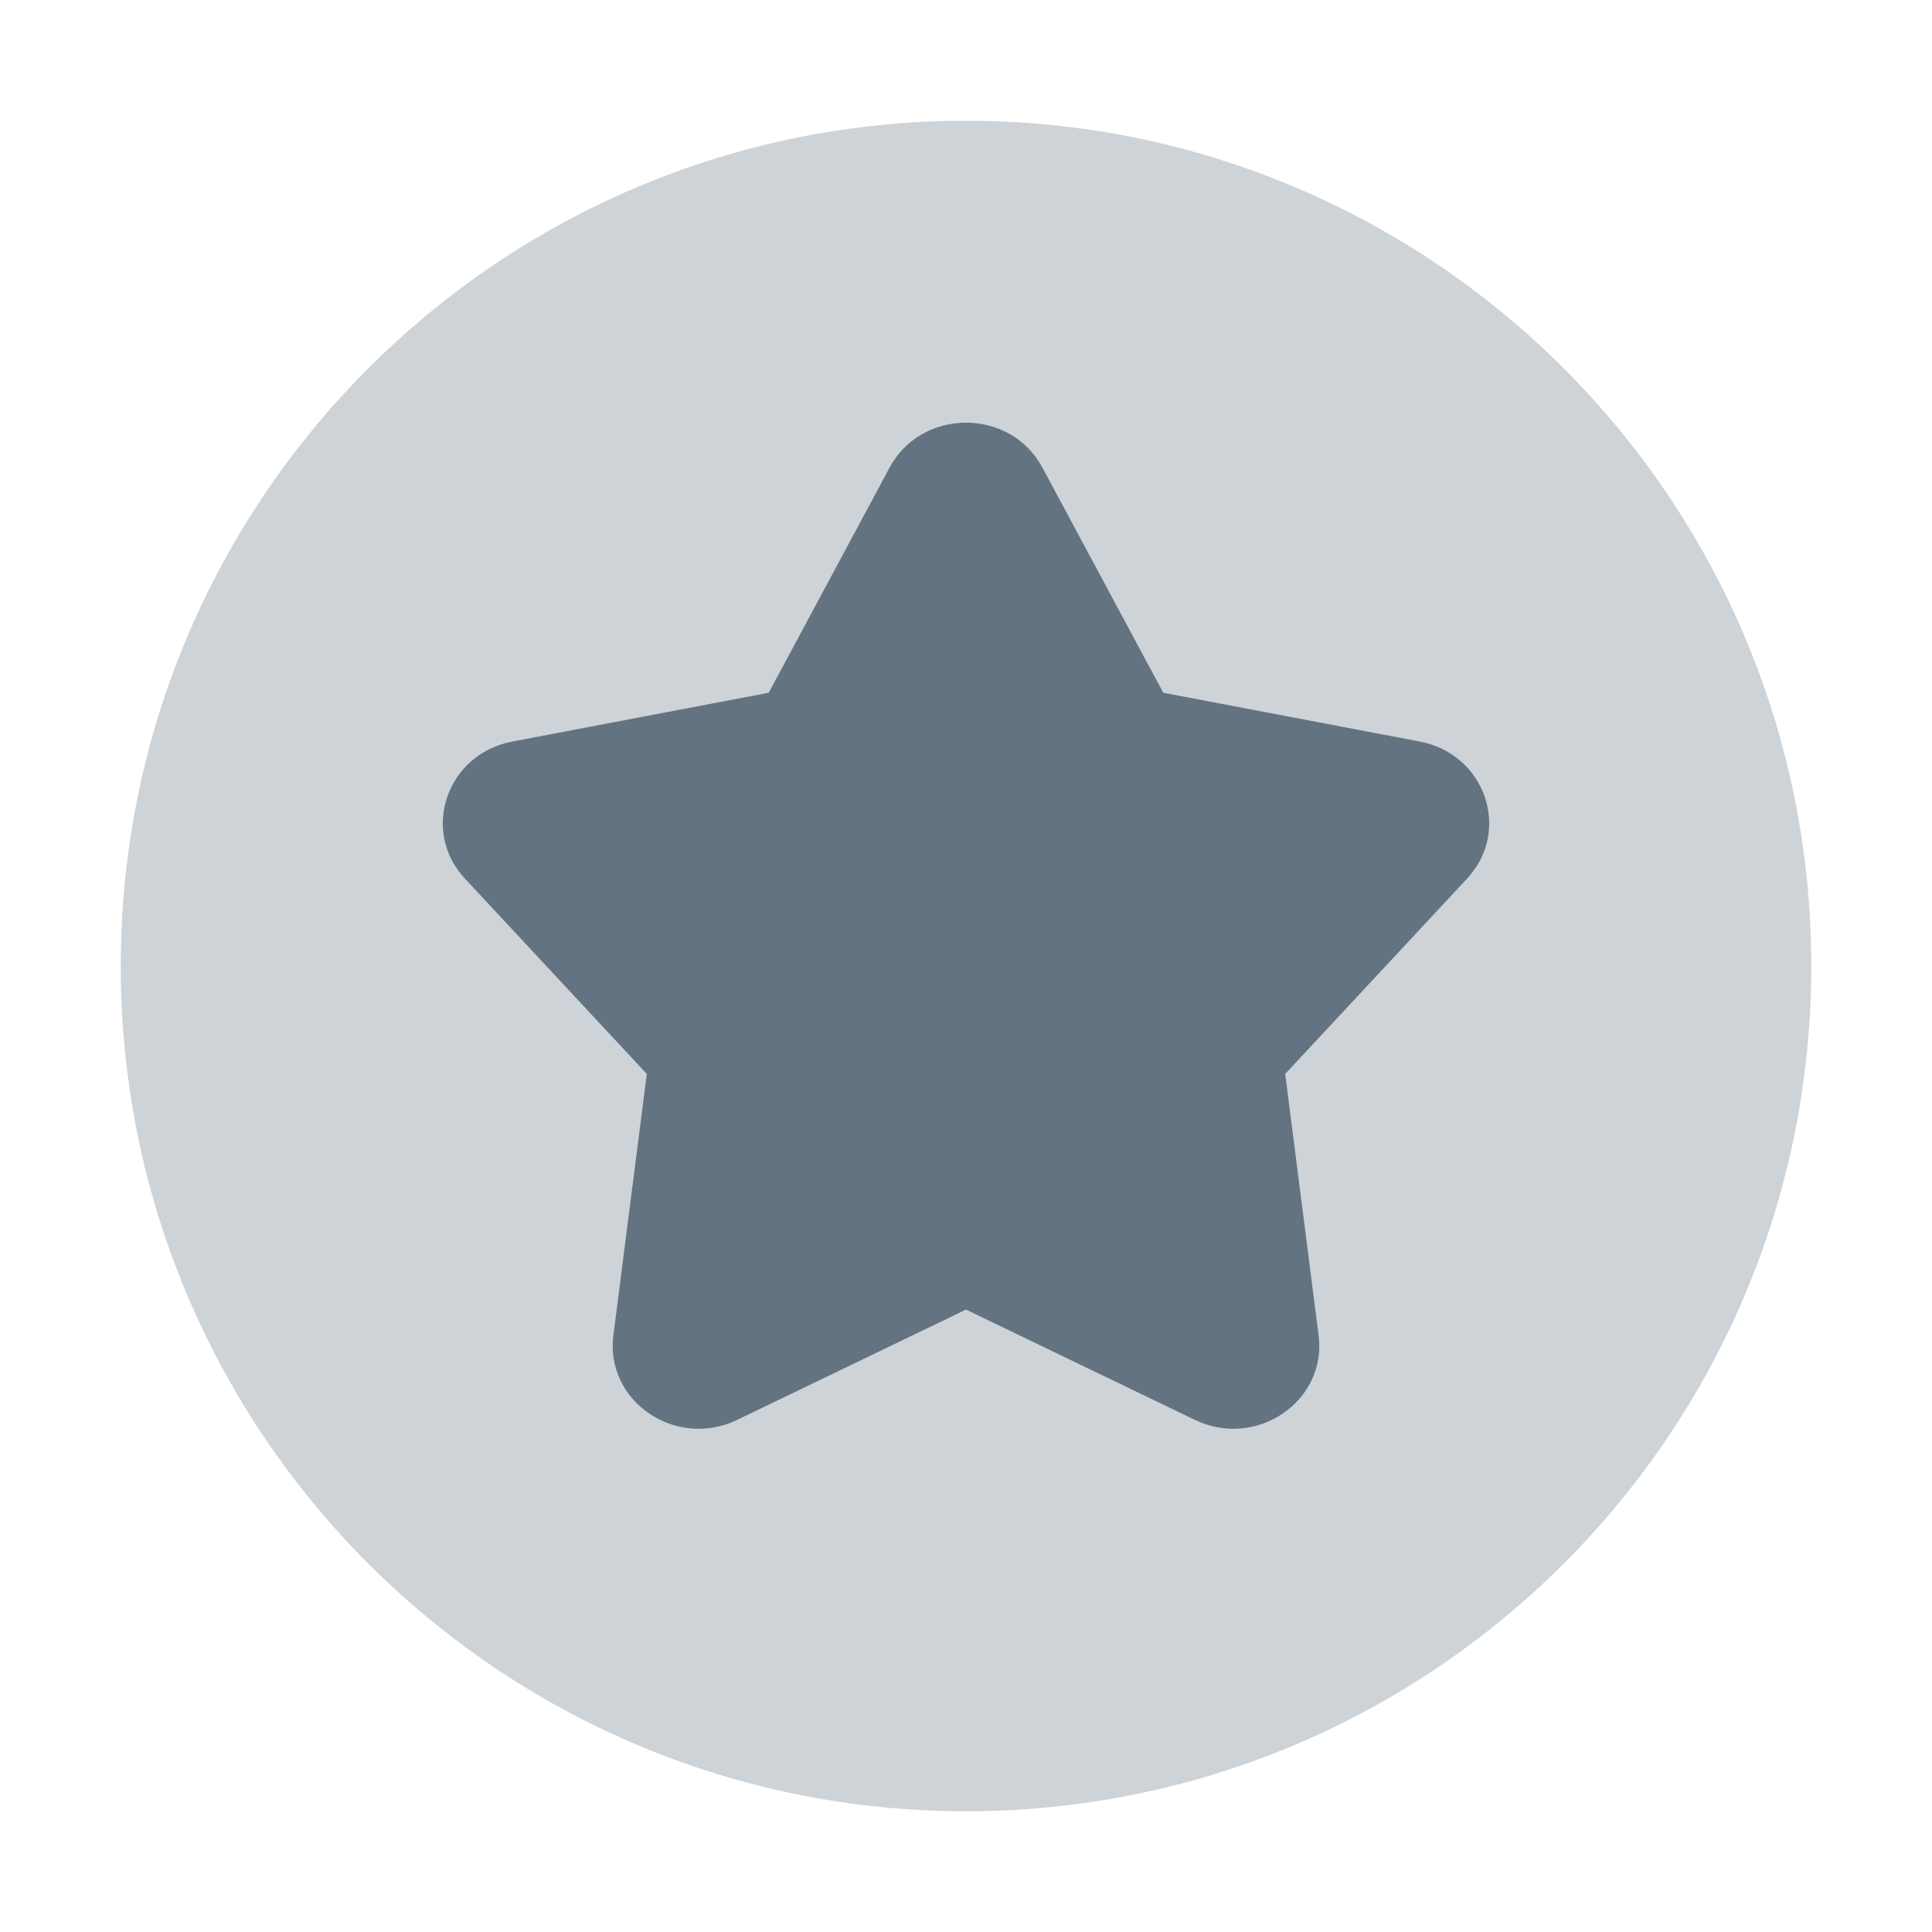
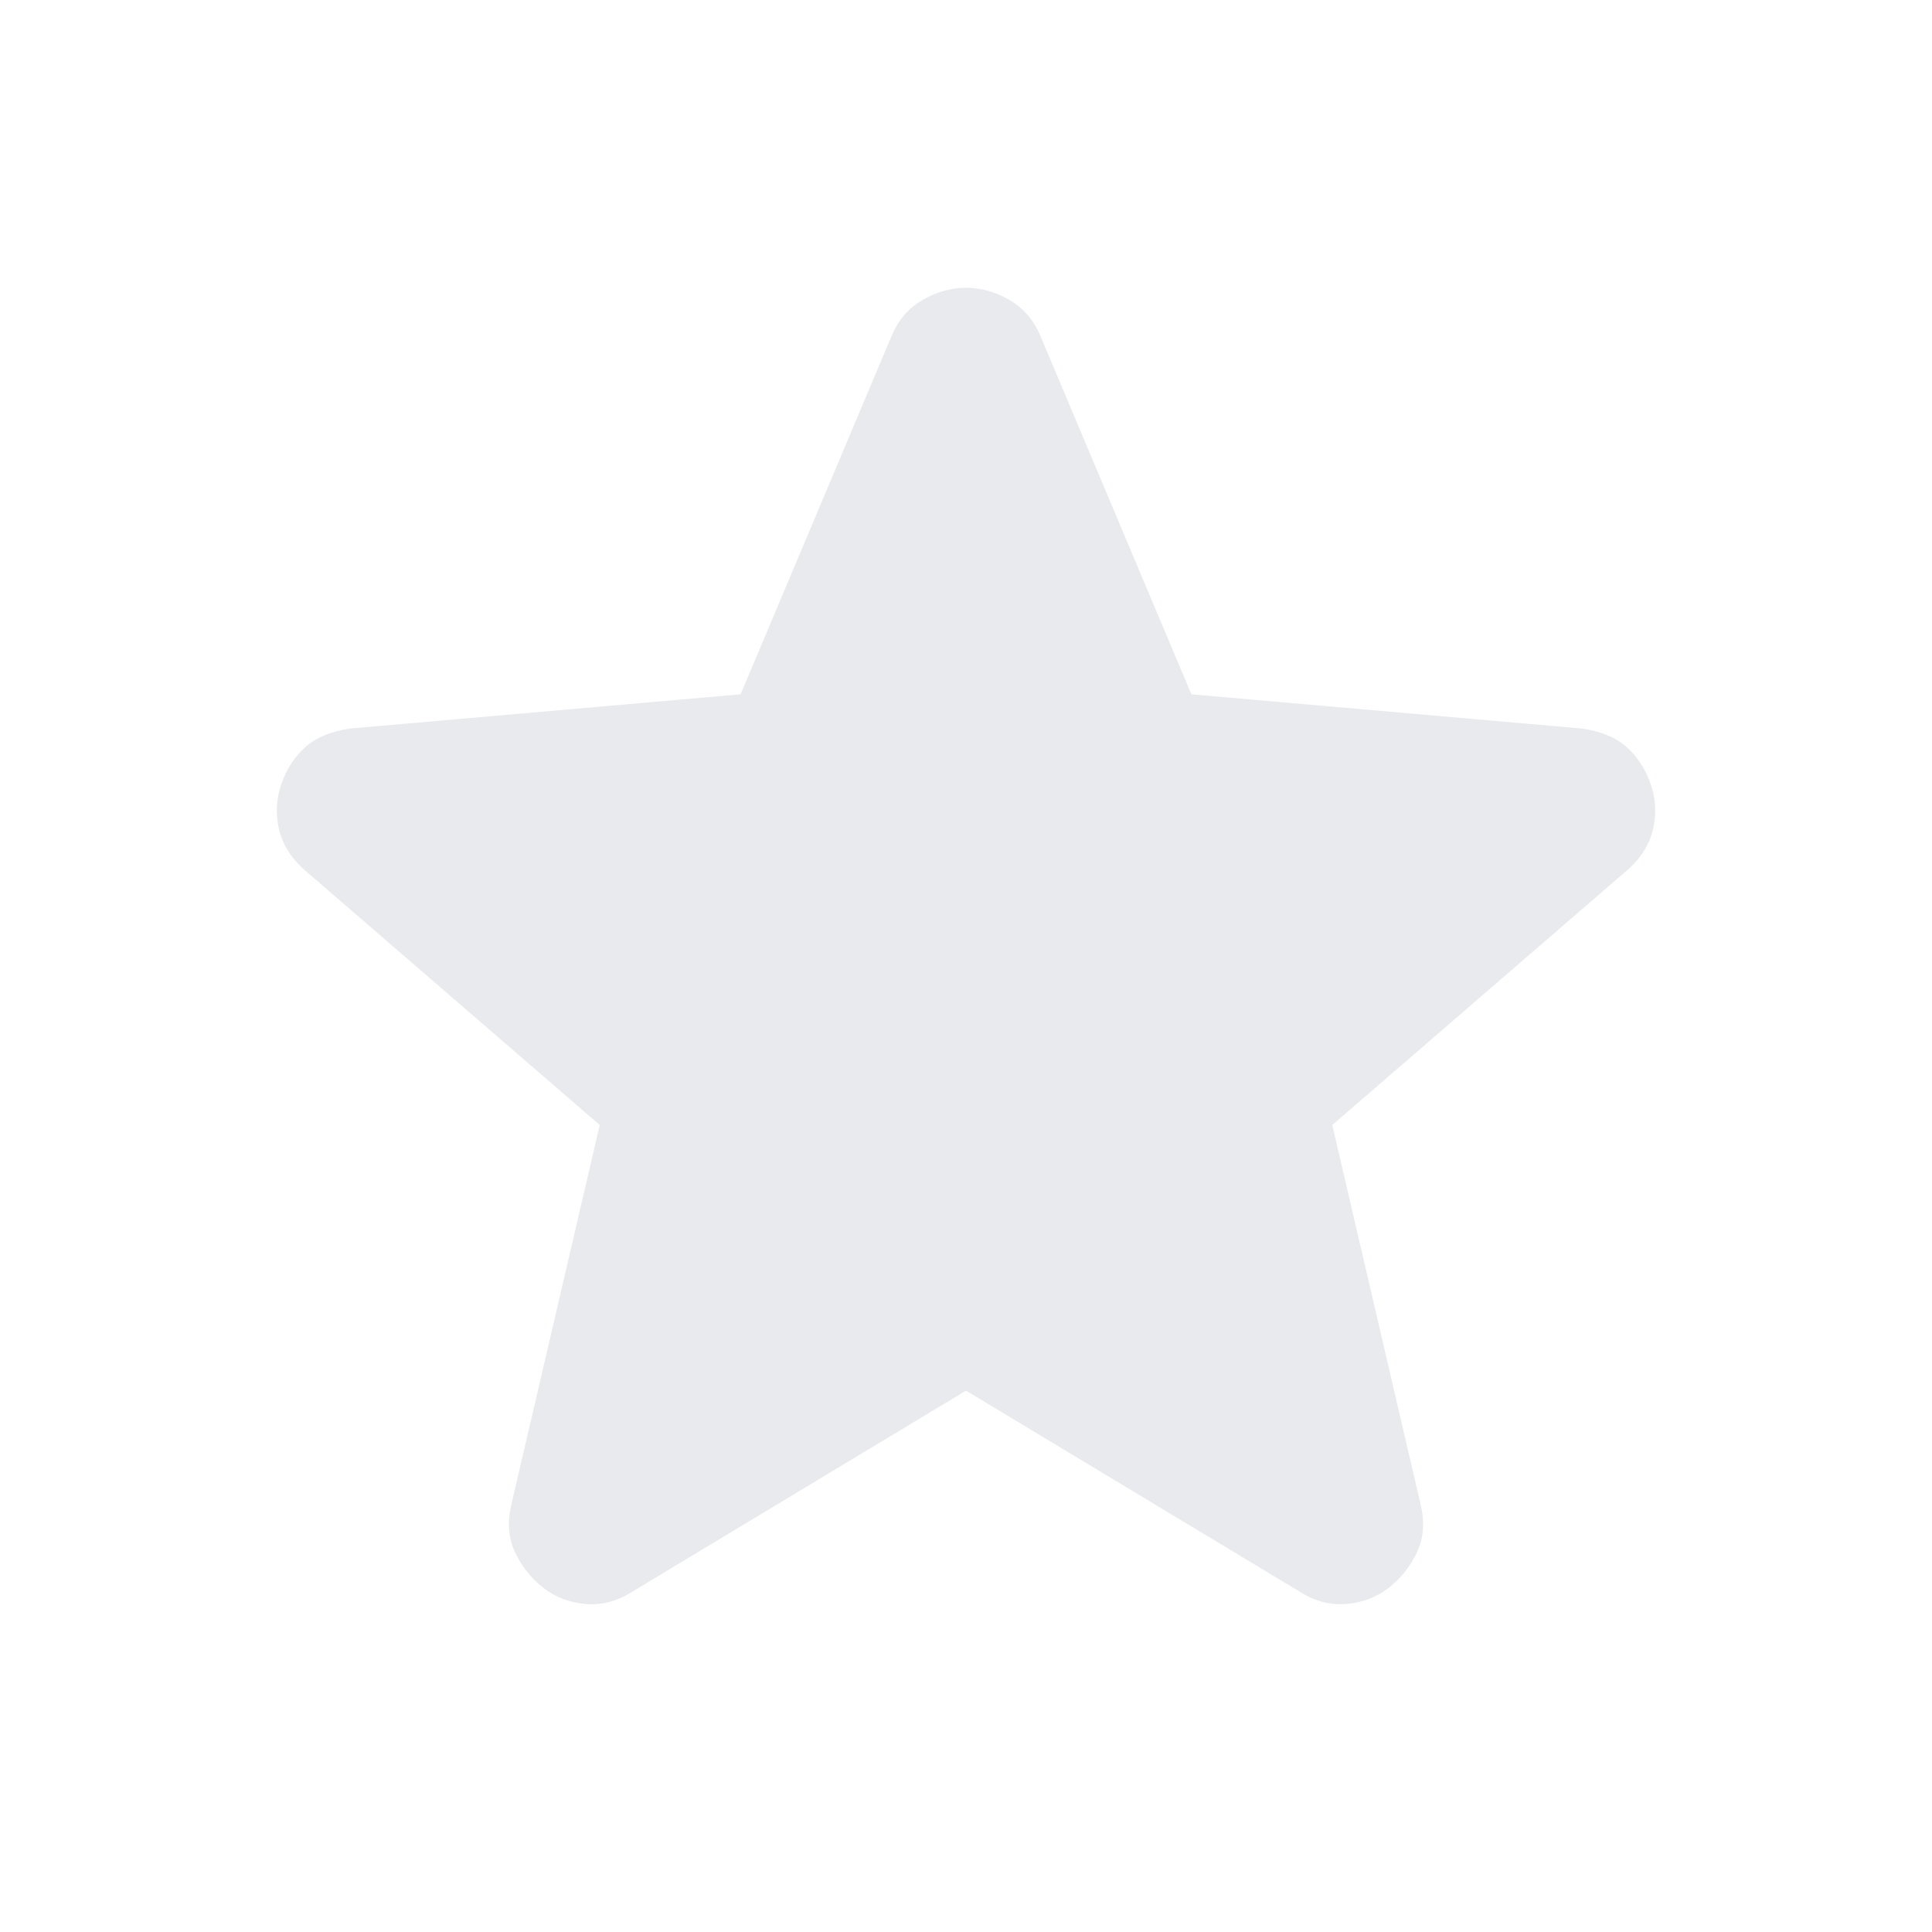
- <svg xmlns="http://www.w3.org/2000/svg" width="24" height="24" viewBox="0 0 24 24" fill="none">
-   <path d="M11.051 5.807C11.45 5.064 12.55 5.064 12.949 5.807L14.451 8.605L17.637 9.211C18.451 9.366 18.78 10.319 18.225 10.915L15.966 13.341L16.381 16.589C16.486 17.407 15.606 18.007 14.843 17.639L12 16.269L9.157 17.639C8.394 18.007 7.514 17.407 7.619 16.589L8.034 13.341L5.775 10.915C5.22 10.319 5.549 9.366 6.364 9.211L9.549 8.605L11.051 5.807Z" fill="#637381" />
-   <path opacity="0.32" fill-rule="evenodd" clip-rule="evenodd" d="M1.5 12C1.5 17.799 6.201 22.5 12 22.5C17.799 22.5 22.5 17.799 22.5 12C22.5 6.201 17.799 1.5 12 1.5C6.201 1.5 1.5 6.201 1.5 12ZM12.949 5.807C12.55 5.064 11.45 5.064 11.051 5.807L9.549 8.605L6.364 9.211C5.549 9.366 5.22 10.319 5.775 10.915L8.034 13.341L7.619 16.589C7.514 17.407 8.394 18.007 9.157 17.639L12 16.269L14.843 17.639C15.606 18.007 16.486 17.407 16.381 16.589L15.966 13.341L18.225 10.915C18.78 10.319 18.451 9.366 17.637 9.211L14.451 8.605L12.949 5.807Z" fill="#637381" />
+ <svg xmlns="http://www.w3.org/2000/svg" height="24px" viewBox="0 -960 960 960" width="24px" fill="#e8eaed">
+   <path d="M480-269 314-169q-11 7-23 6t-21-8q-9-7-14-17.5t-2-23.5l44-189-147-127q-10-9-12.5-20.5T140-571q4-11 12-18t22-9l194-17 75-178q5-12 15.5-18t21.5-6q11 0 21.5 6t15.5 18l75 178 194 17q14 2 22 9t12 18q4 11 1.5 22.5T809-528L662-401l44 189q3 13-2 23.5T690-171q-9 7-21 8t-23-6L480-269Z" />
</svg>
